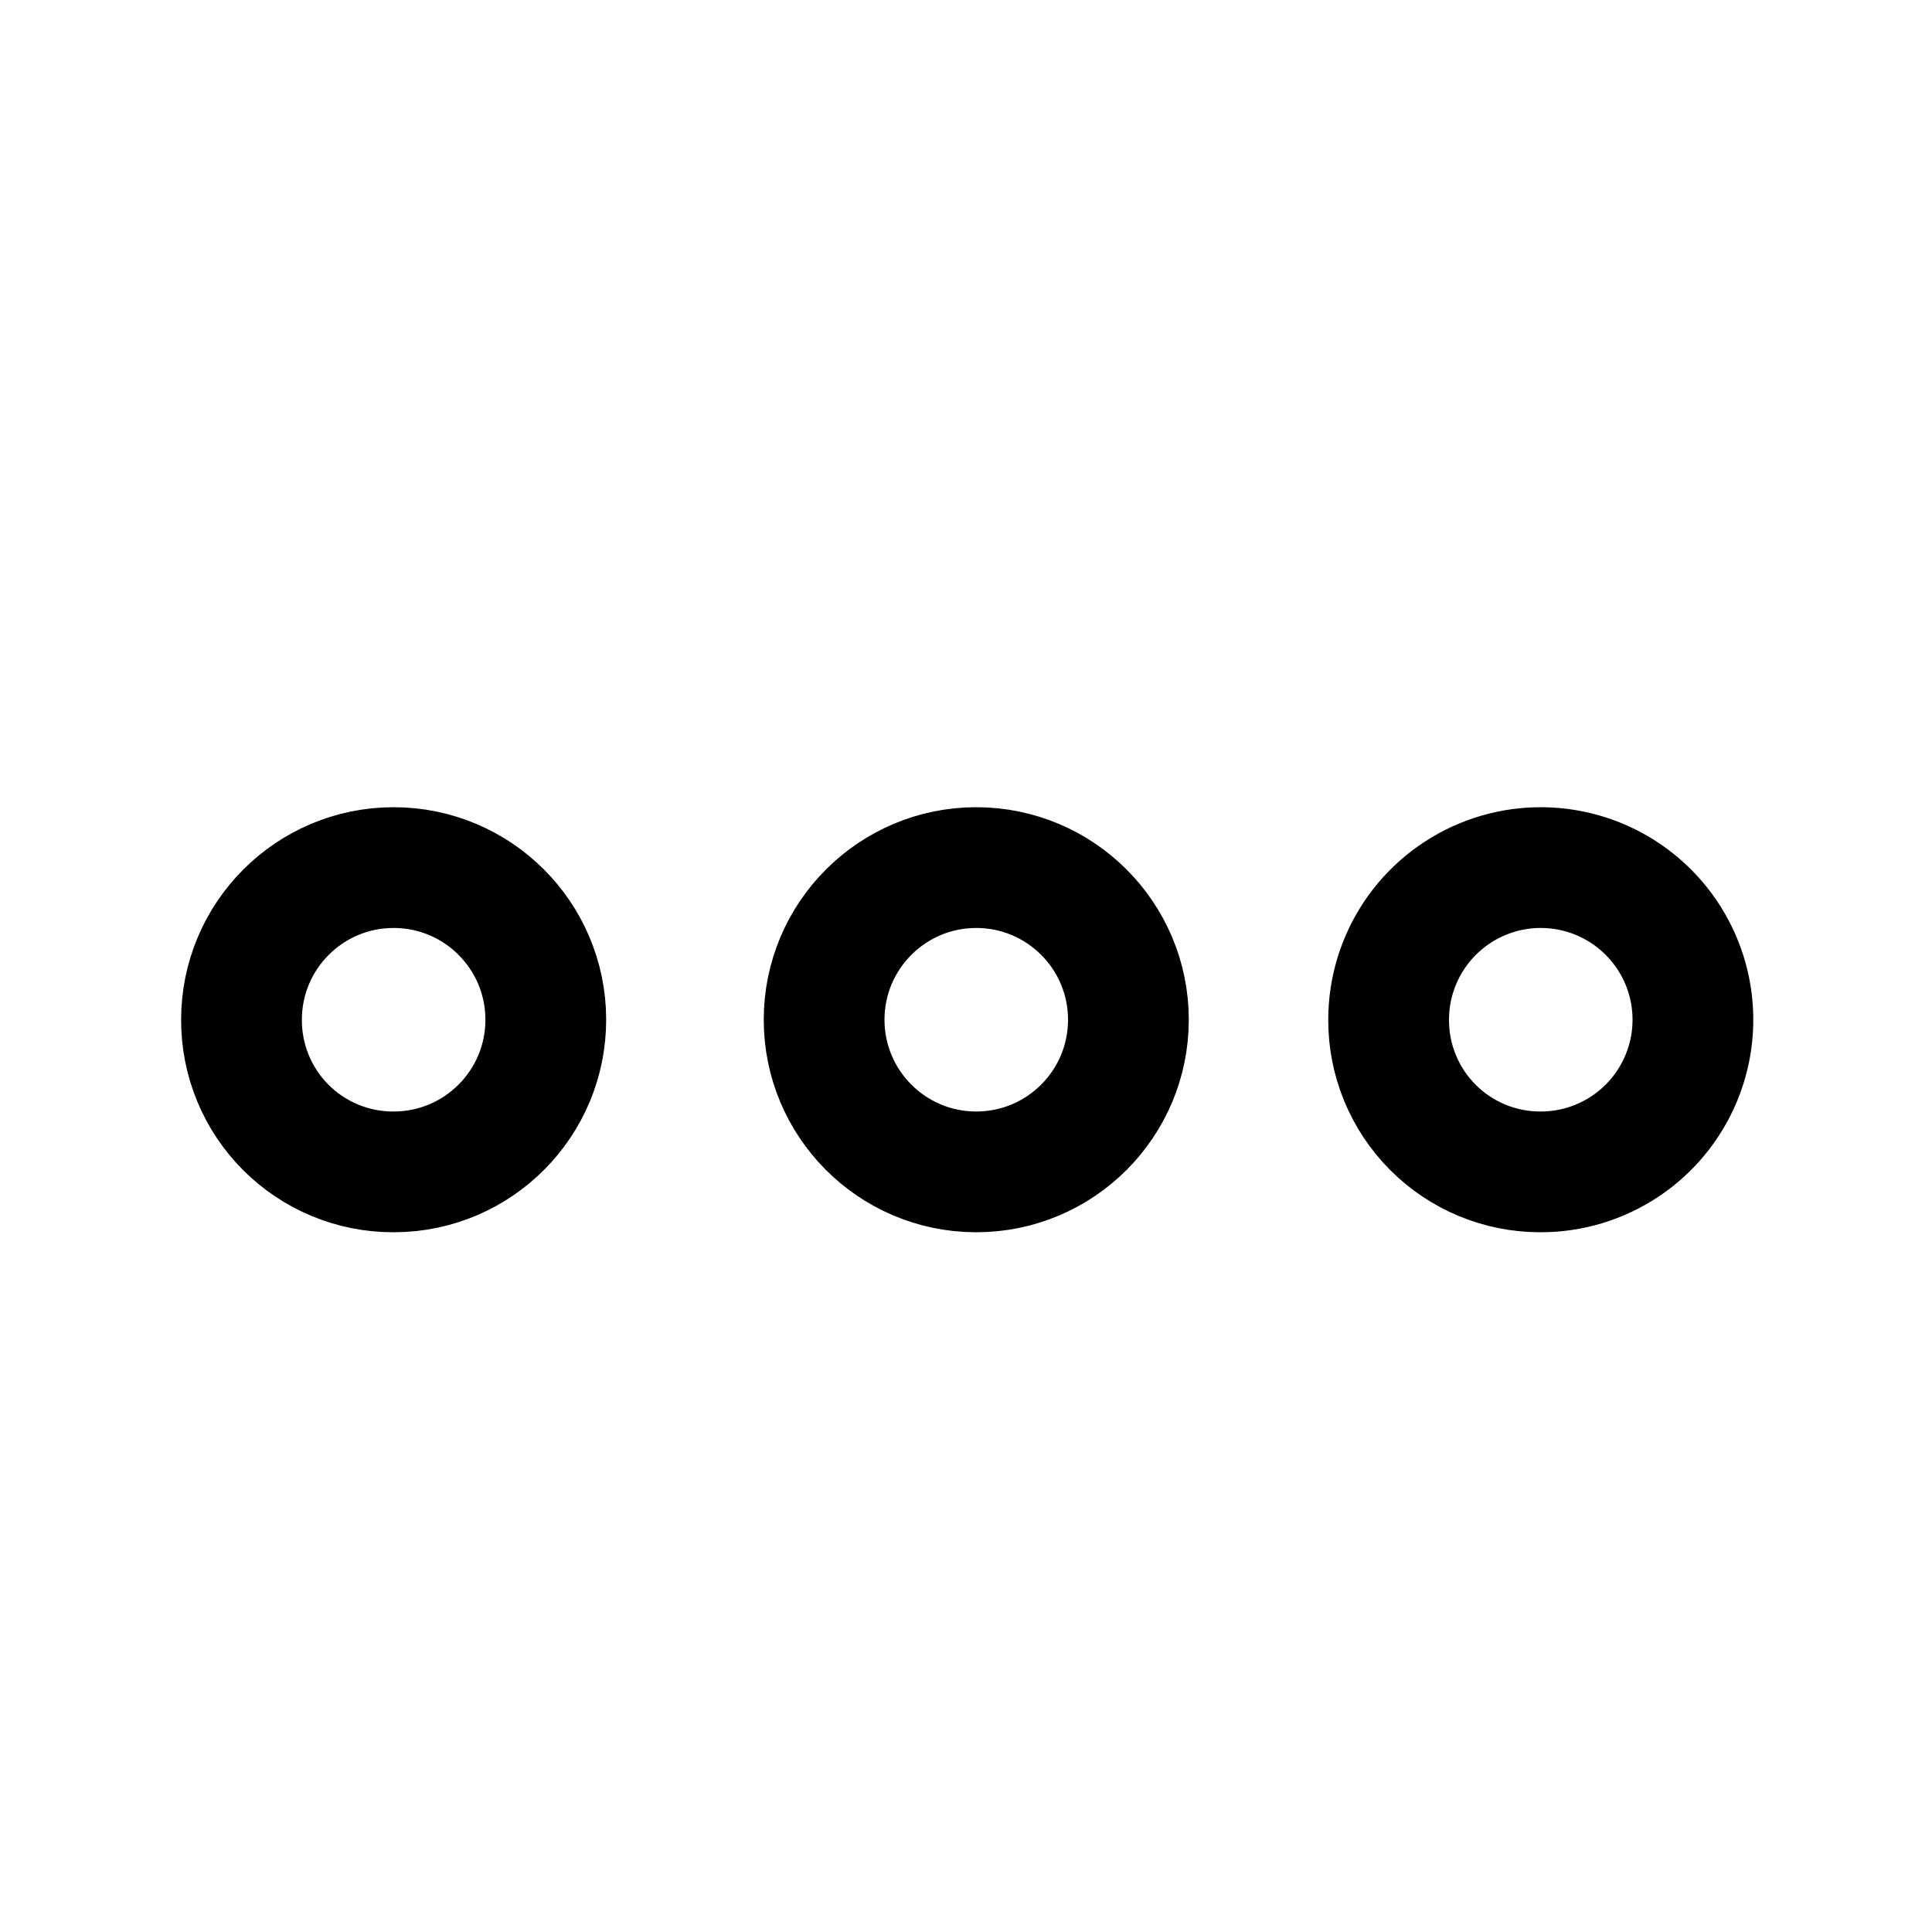
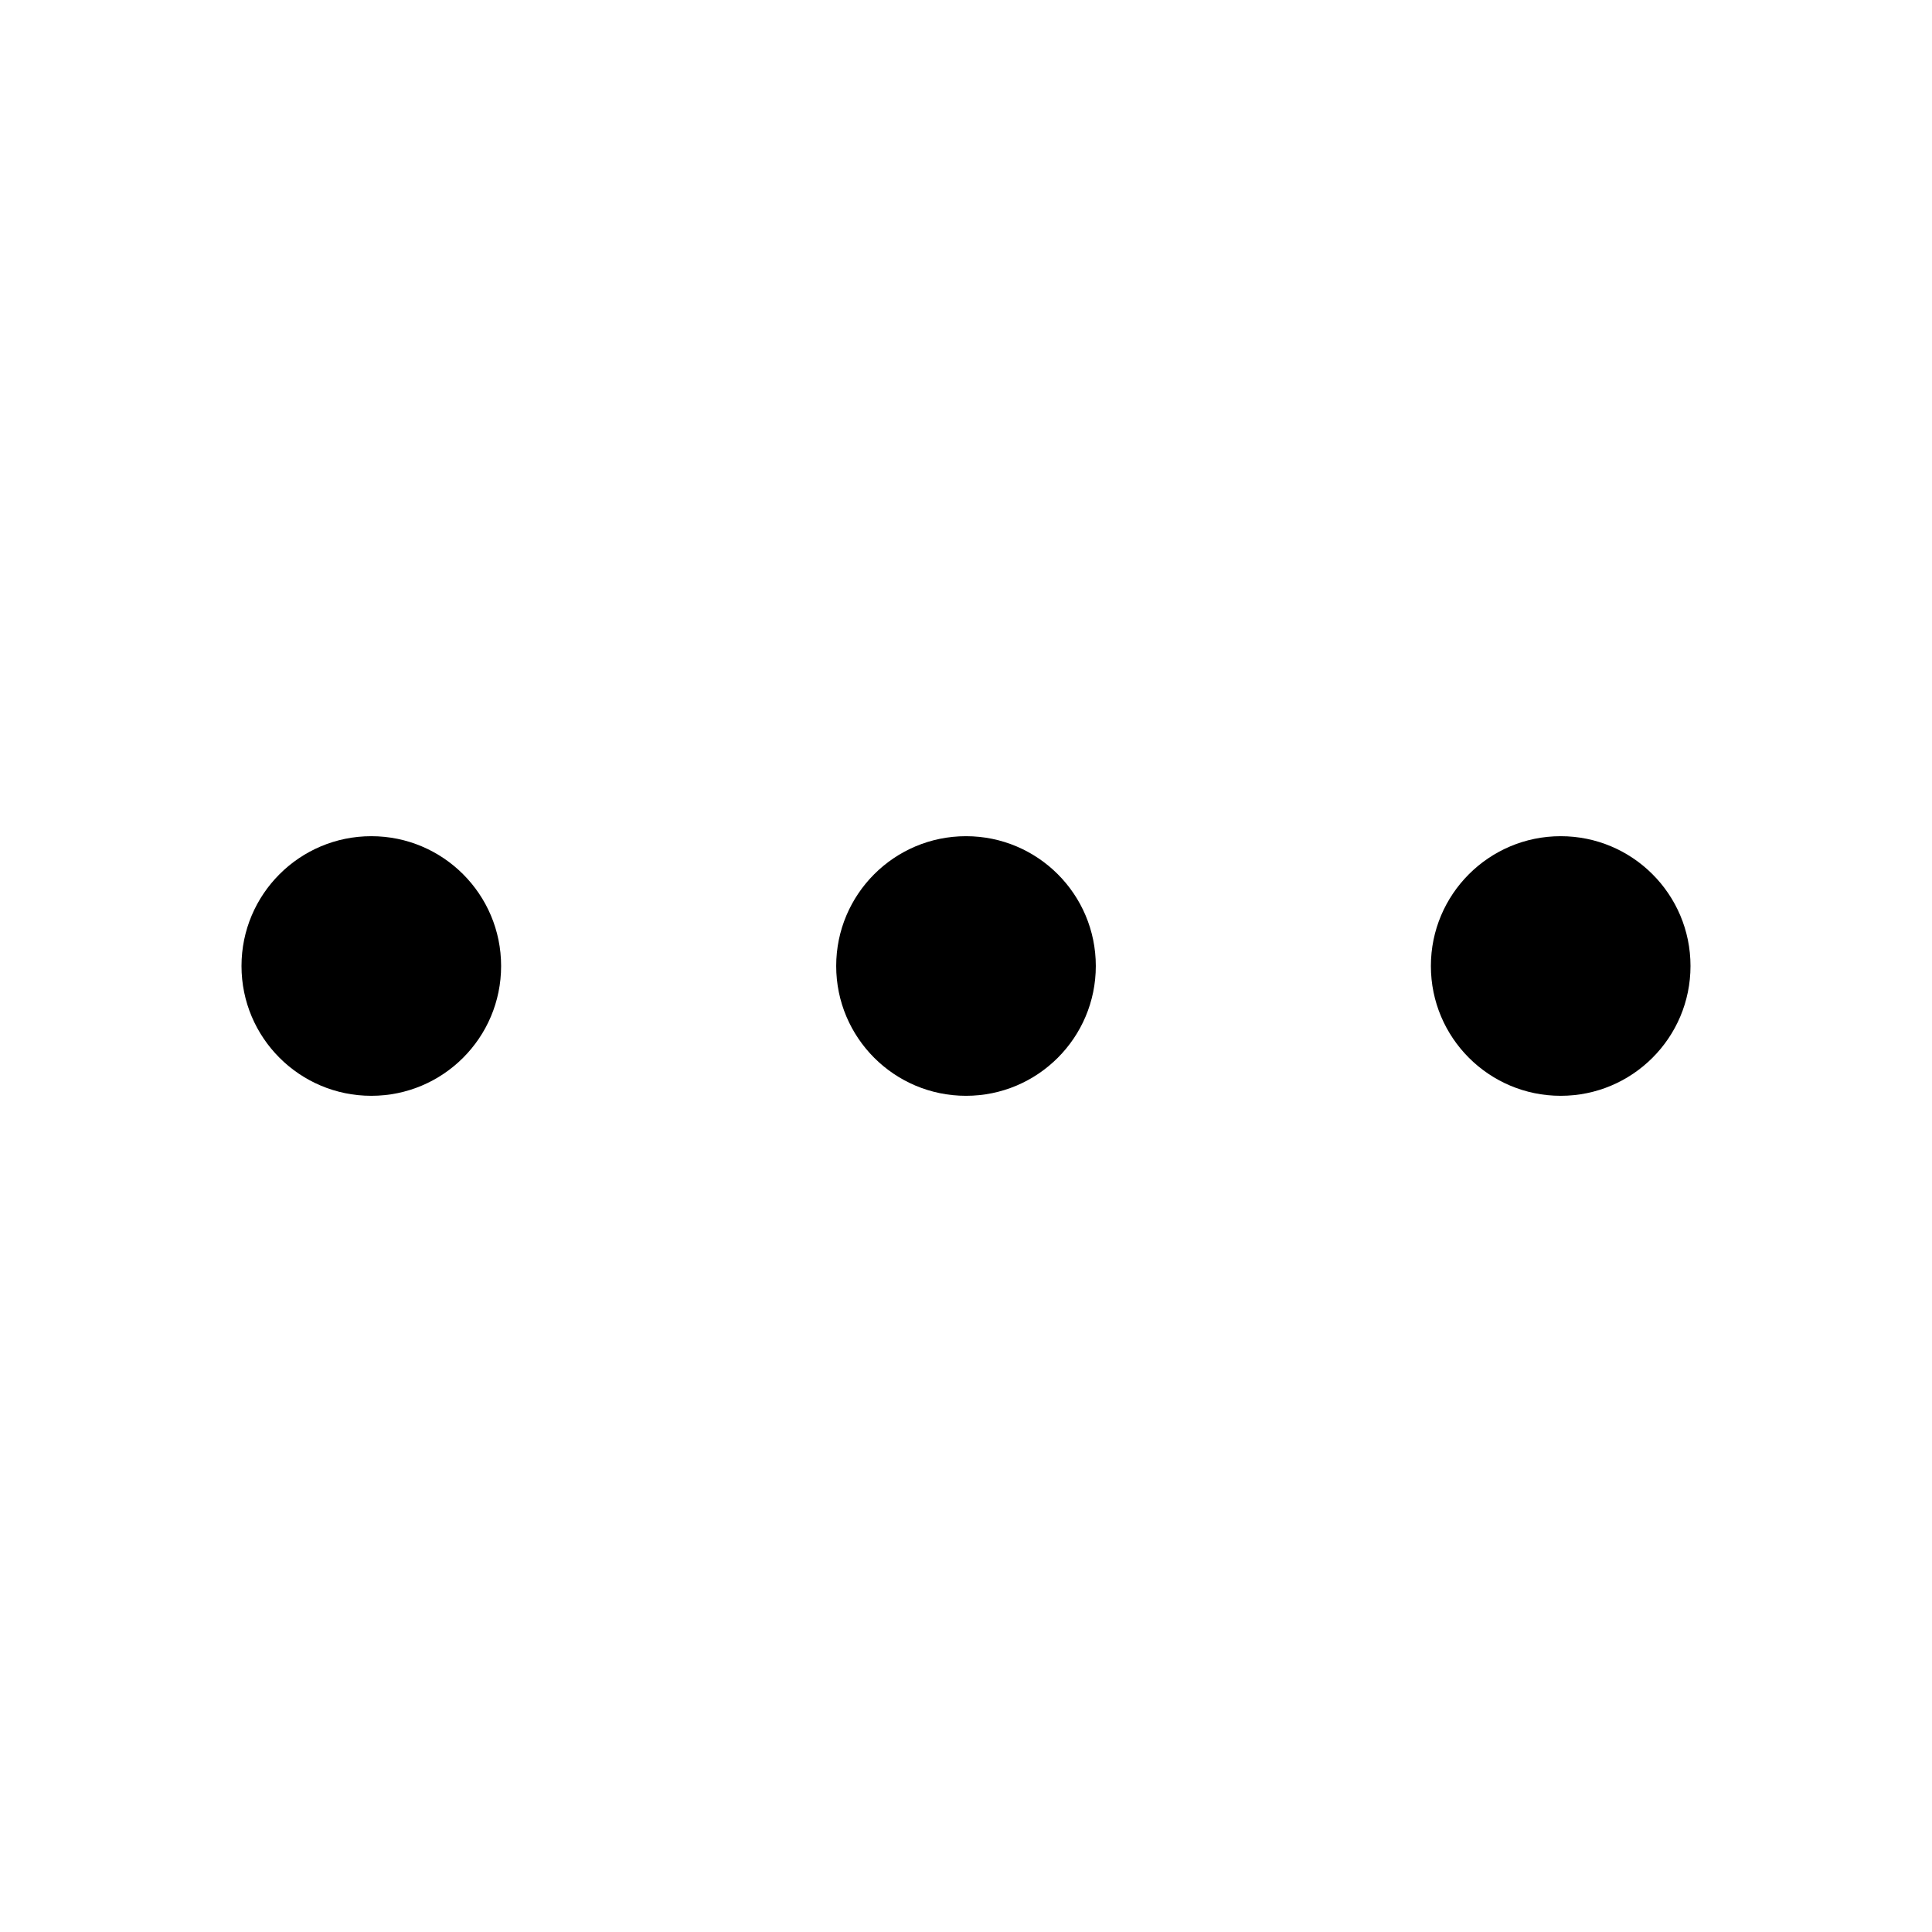
- <svg xmlns="http://www.w3.org/2000/svg" aria-hidden="true" viewBox="0 0 32 32">
-   <path fill="none" stroke="currentColor" stroke-linecap="round" stroke-linejoin="round" stroke-width="2" d="M23 16.89a2.52 2.52 0 112.51 2.52A2.51 2.51 0 0123 16.89zm-6.83 2.52a2.52 2.52 0 10-2.52-2.52 2.52 2.52 0 002.5 2.52zm-9.64 0A2.52 2.52 0 104 16.89a2.51 2.51 0 002.51 2.52z" />
+ <svg xmlns="http://www.w3.org/2000/svg" fill="none" aria-hidden="true" viewBox="0 0 32 32">
+   <path fill="currentColor" fill-rule="evenodd" d="M25.85 18.15a2.15 2.15 0 110-4.3 2.15 2.15 0 010 4.3zm-9.85 0a2.15 2.15 0 110-4.3 2.15 2.15 0 010 4.3zM4 16a2.15 2.15 0 104.3 0A2.15 2.15 0 004 16z" clip-rule="evenodd" />
</svg>
